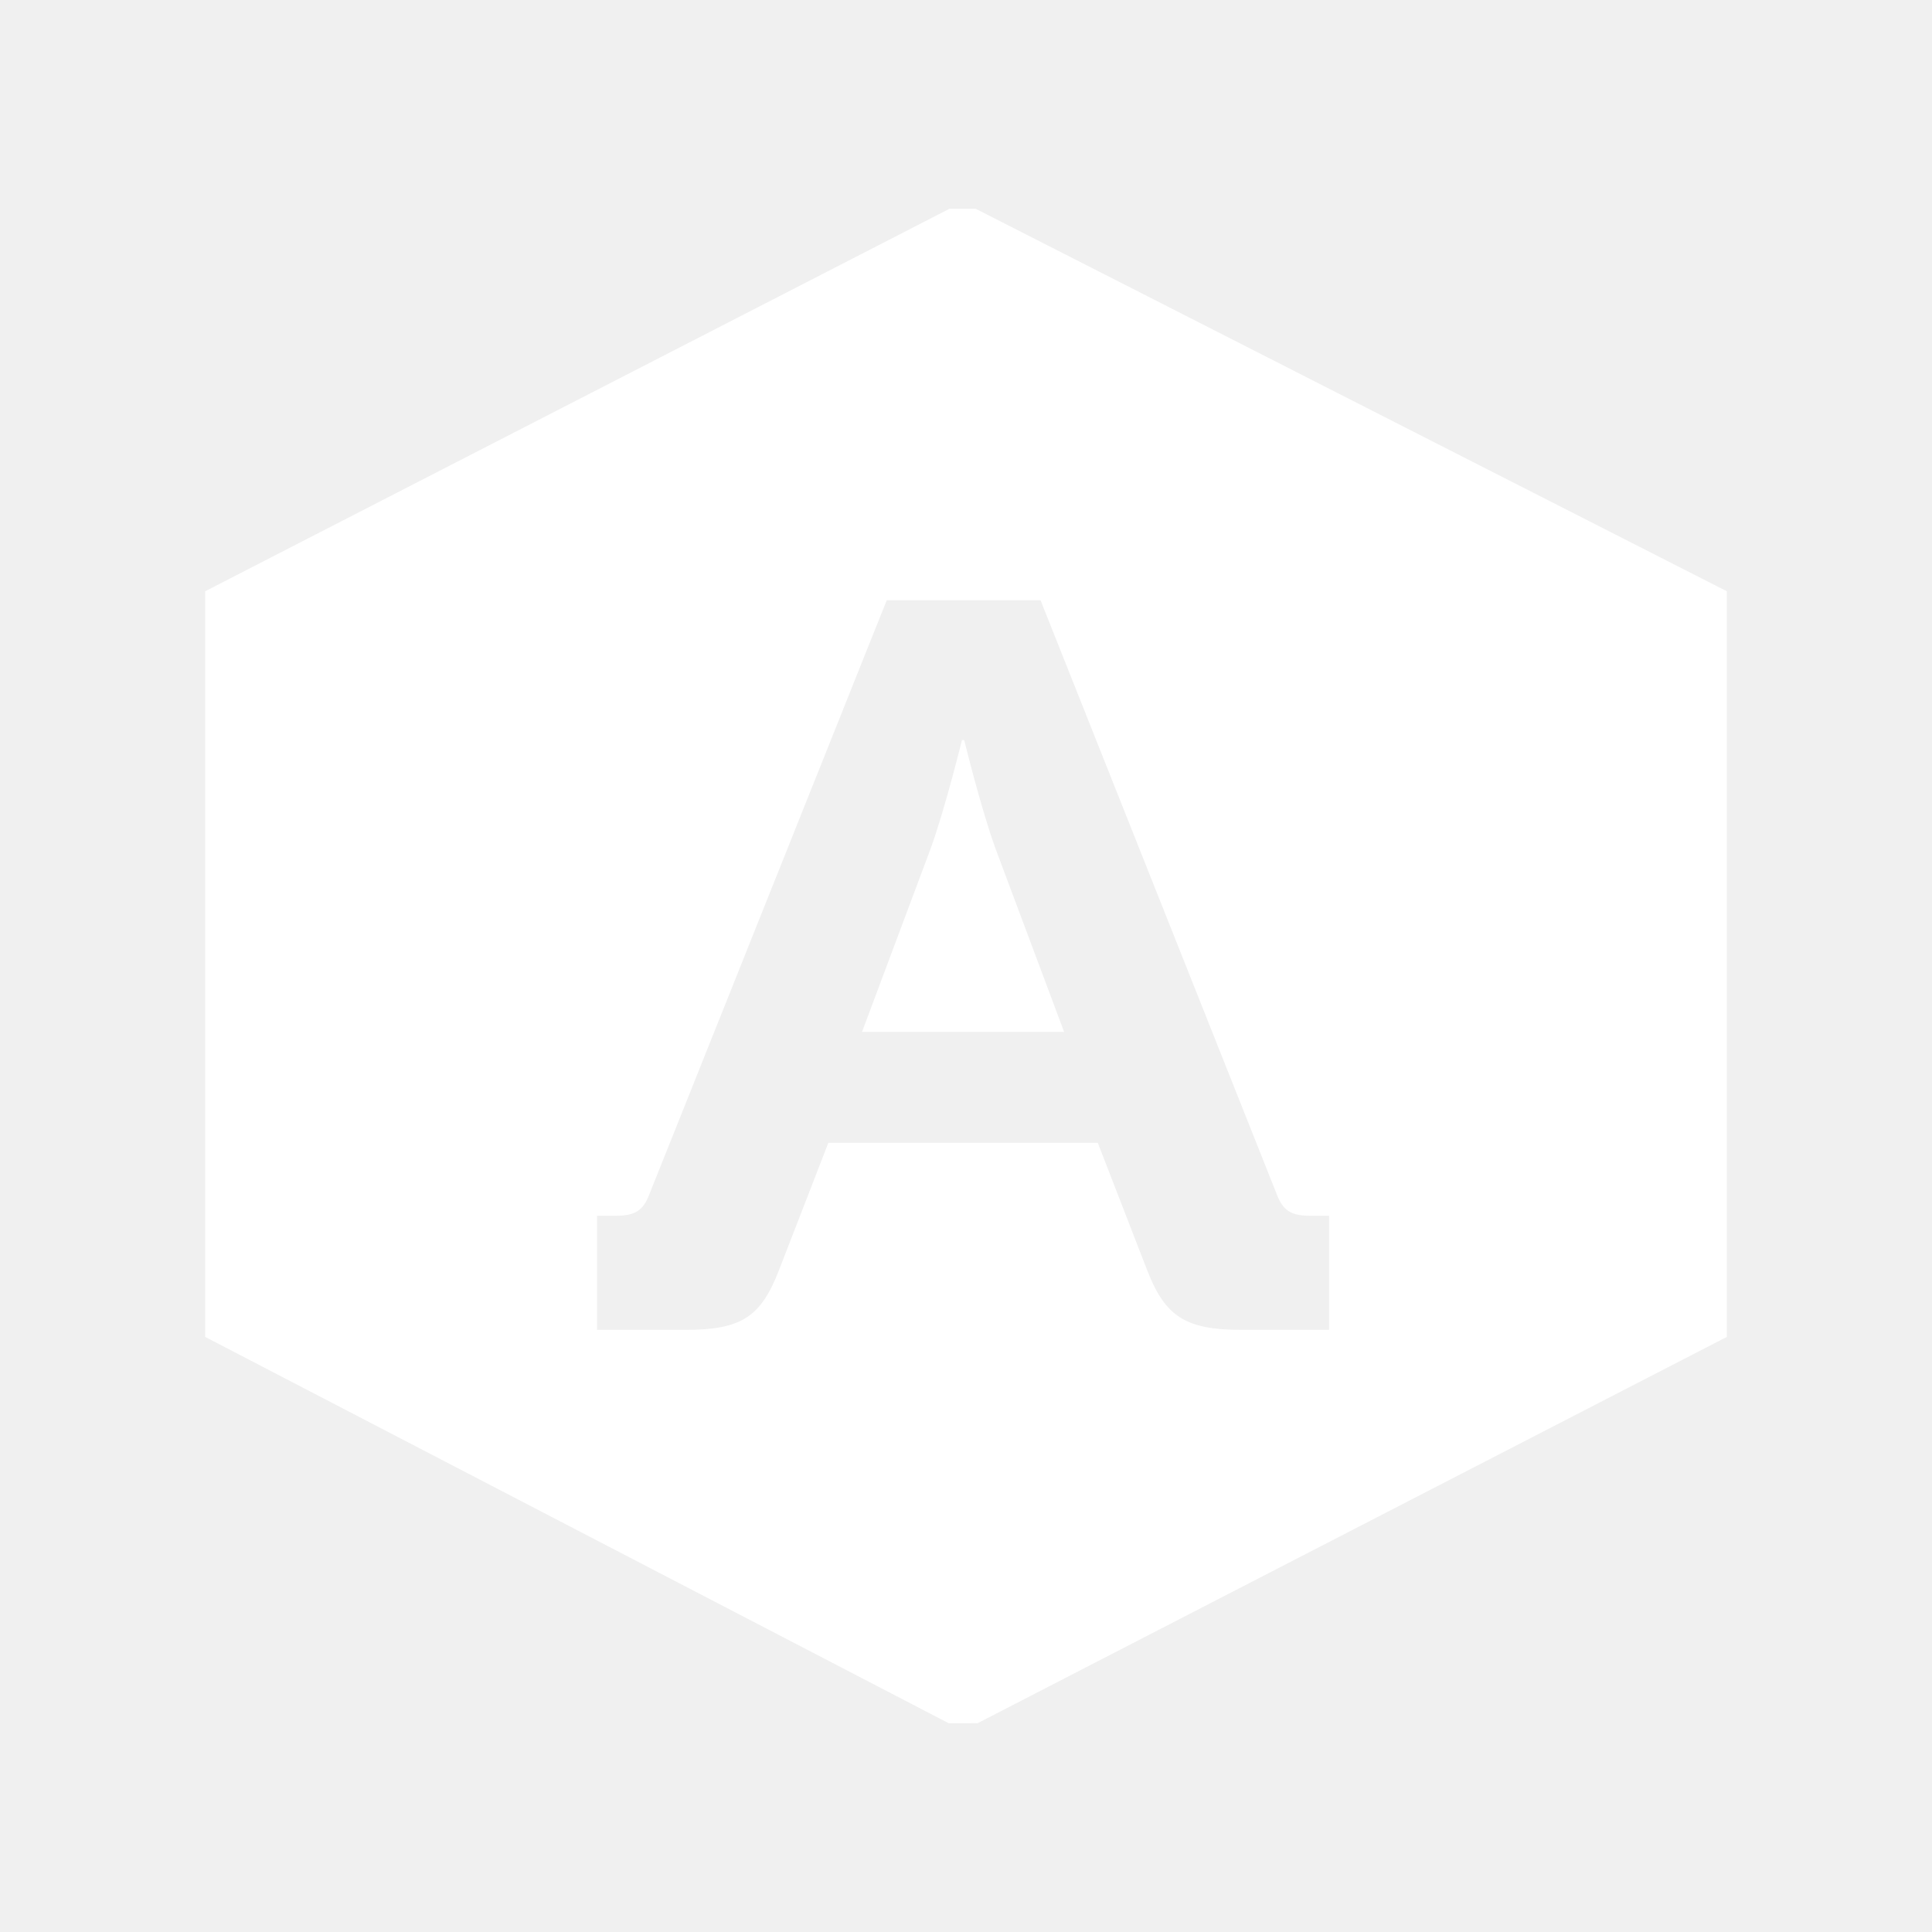
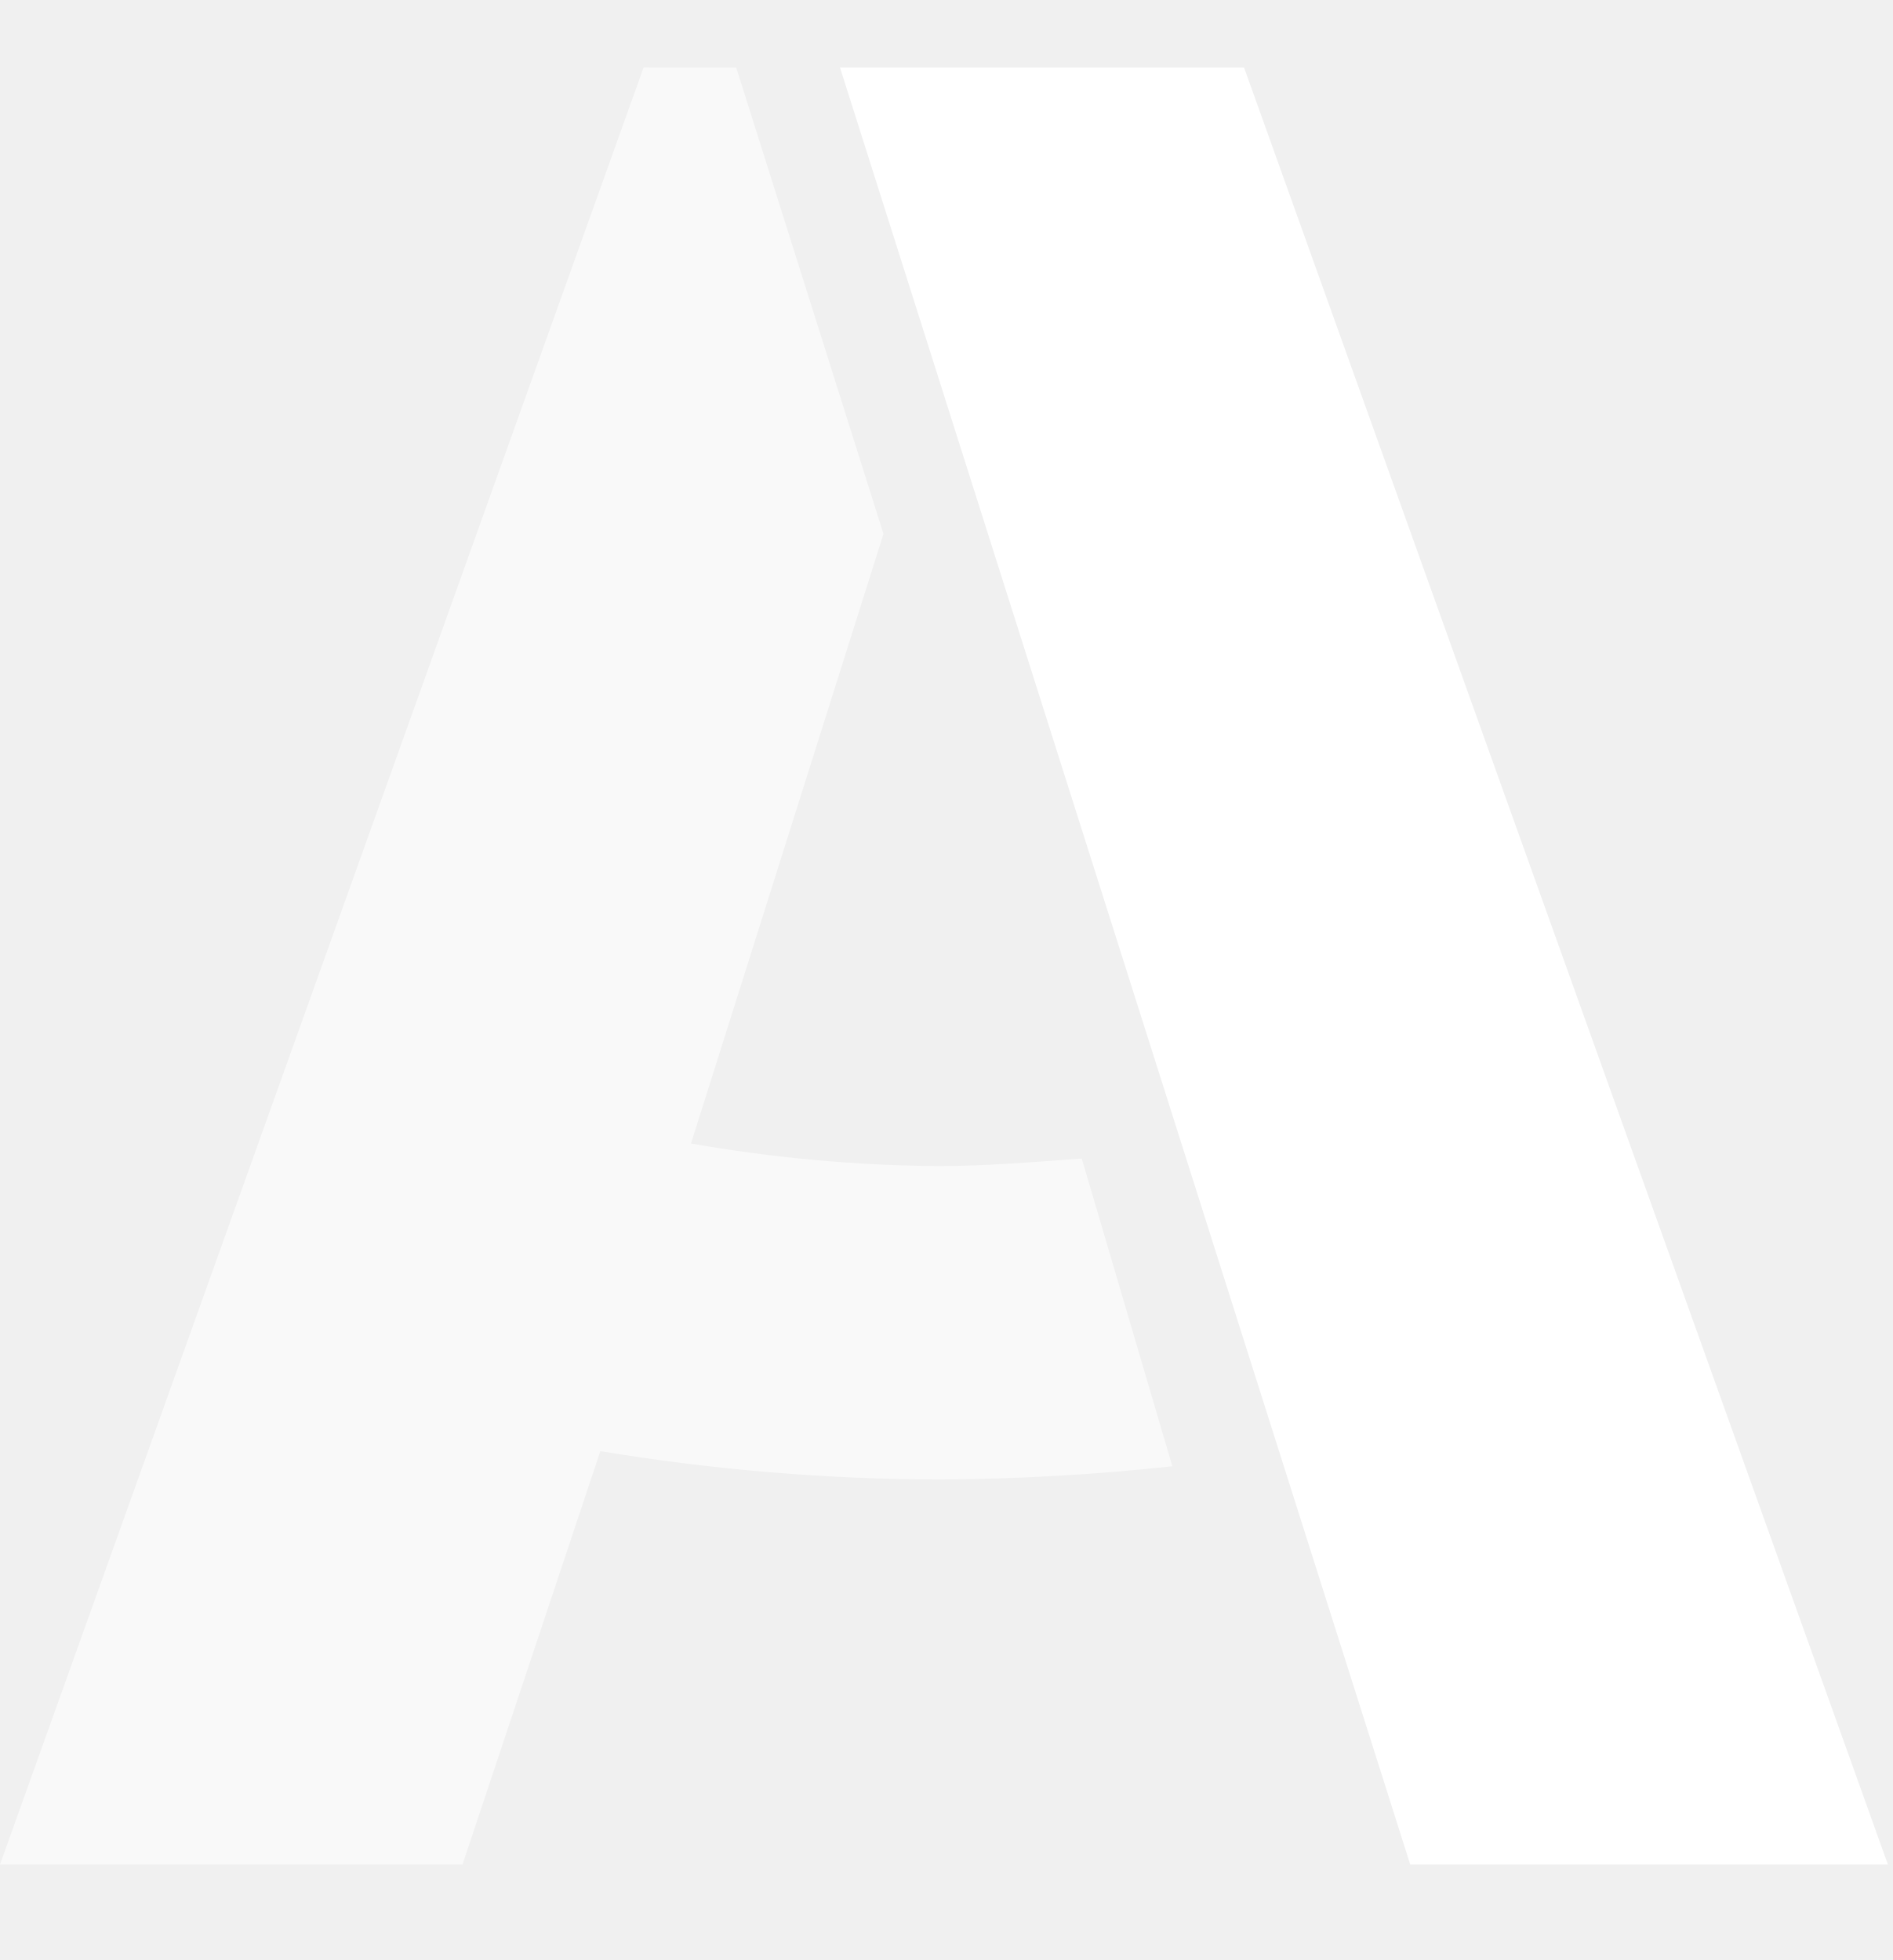
- <svg xmlns="http://www.w3.org/2000/svg" version="1.1" id="Layer_1" x="0px" y="0px" width="2048px" height="2048px" viewBox="0 0 2048 2048" enable-background="new 0 0 2048 2048" xml:space="preserve">
-   <g>
-     <path fill="#FFFFFF" d="M1022.083,784.441h-2.368c0,0-17.862,72.982-33.333,115.472l-72.598,193.912h214.209l-72.575-193.912   C1039.923,857.423,1022.083,784.441,1022.083,784.441z" />
-     <path fill="#FFFFFF" d="M1034.216,221.289L1034.216,221.289h-6.246h-7.939h-14.344v0.429L217.523,626.75v384.959h0.023v20.456   h-0.023v0.022v385.005l788.164,409.52h24.312v-0.046h4.217l2.008,0.046l794.254-409.52v-385.005v-0.022v-20.456V626.75   L1034.216,221.289z M1408.892,1409.703h-92.828c-59.518,0-80.943-14.162-100.001-63.193l-52.369-135.094H878.082l-52.369,135.094   c-19.057,49.031-39.288,63.193-98.828,63.193h-94.001v-120.93h19.035c20.252,0,29.771-4.33,36.897-23.951L939.967,636.29h163.06   l249.934,628.533c7.127,19.621,16.667,23.951,36.874,23.951h19.058V1409.703z" />
+ <svg xmlns="http://www.w3.org/2000/svg" height="58" viewBox="0 0 56 58" width="56">
+   <g fill="#fff" transform="translate(0 2)">
+     <path d="m21.781 0 4.357 13.798-5.695 18.04c2.416.426 4.863.65 7.316.669 1.341 0 2.736-.112 4.245-.224l2.68 9.106c-2.281.249-4.574.379-6.868.392-3.369-.006-6.732-.287-10.055-.84l-4.077 12.233h-13.684l19.04-53.175z" opacity=".6" />
+     <path d="m36.806 0 19.048 53.175h-14.132l-16.87-53.175z" />
  </g>
</svg>
